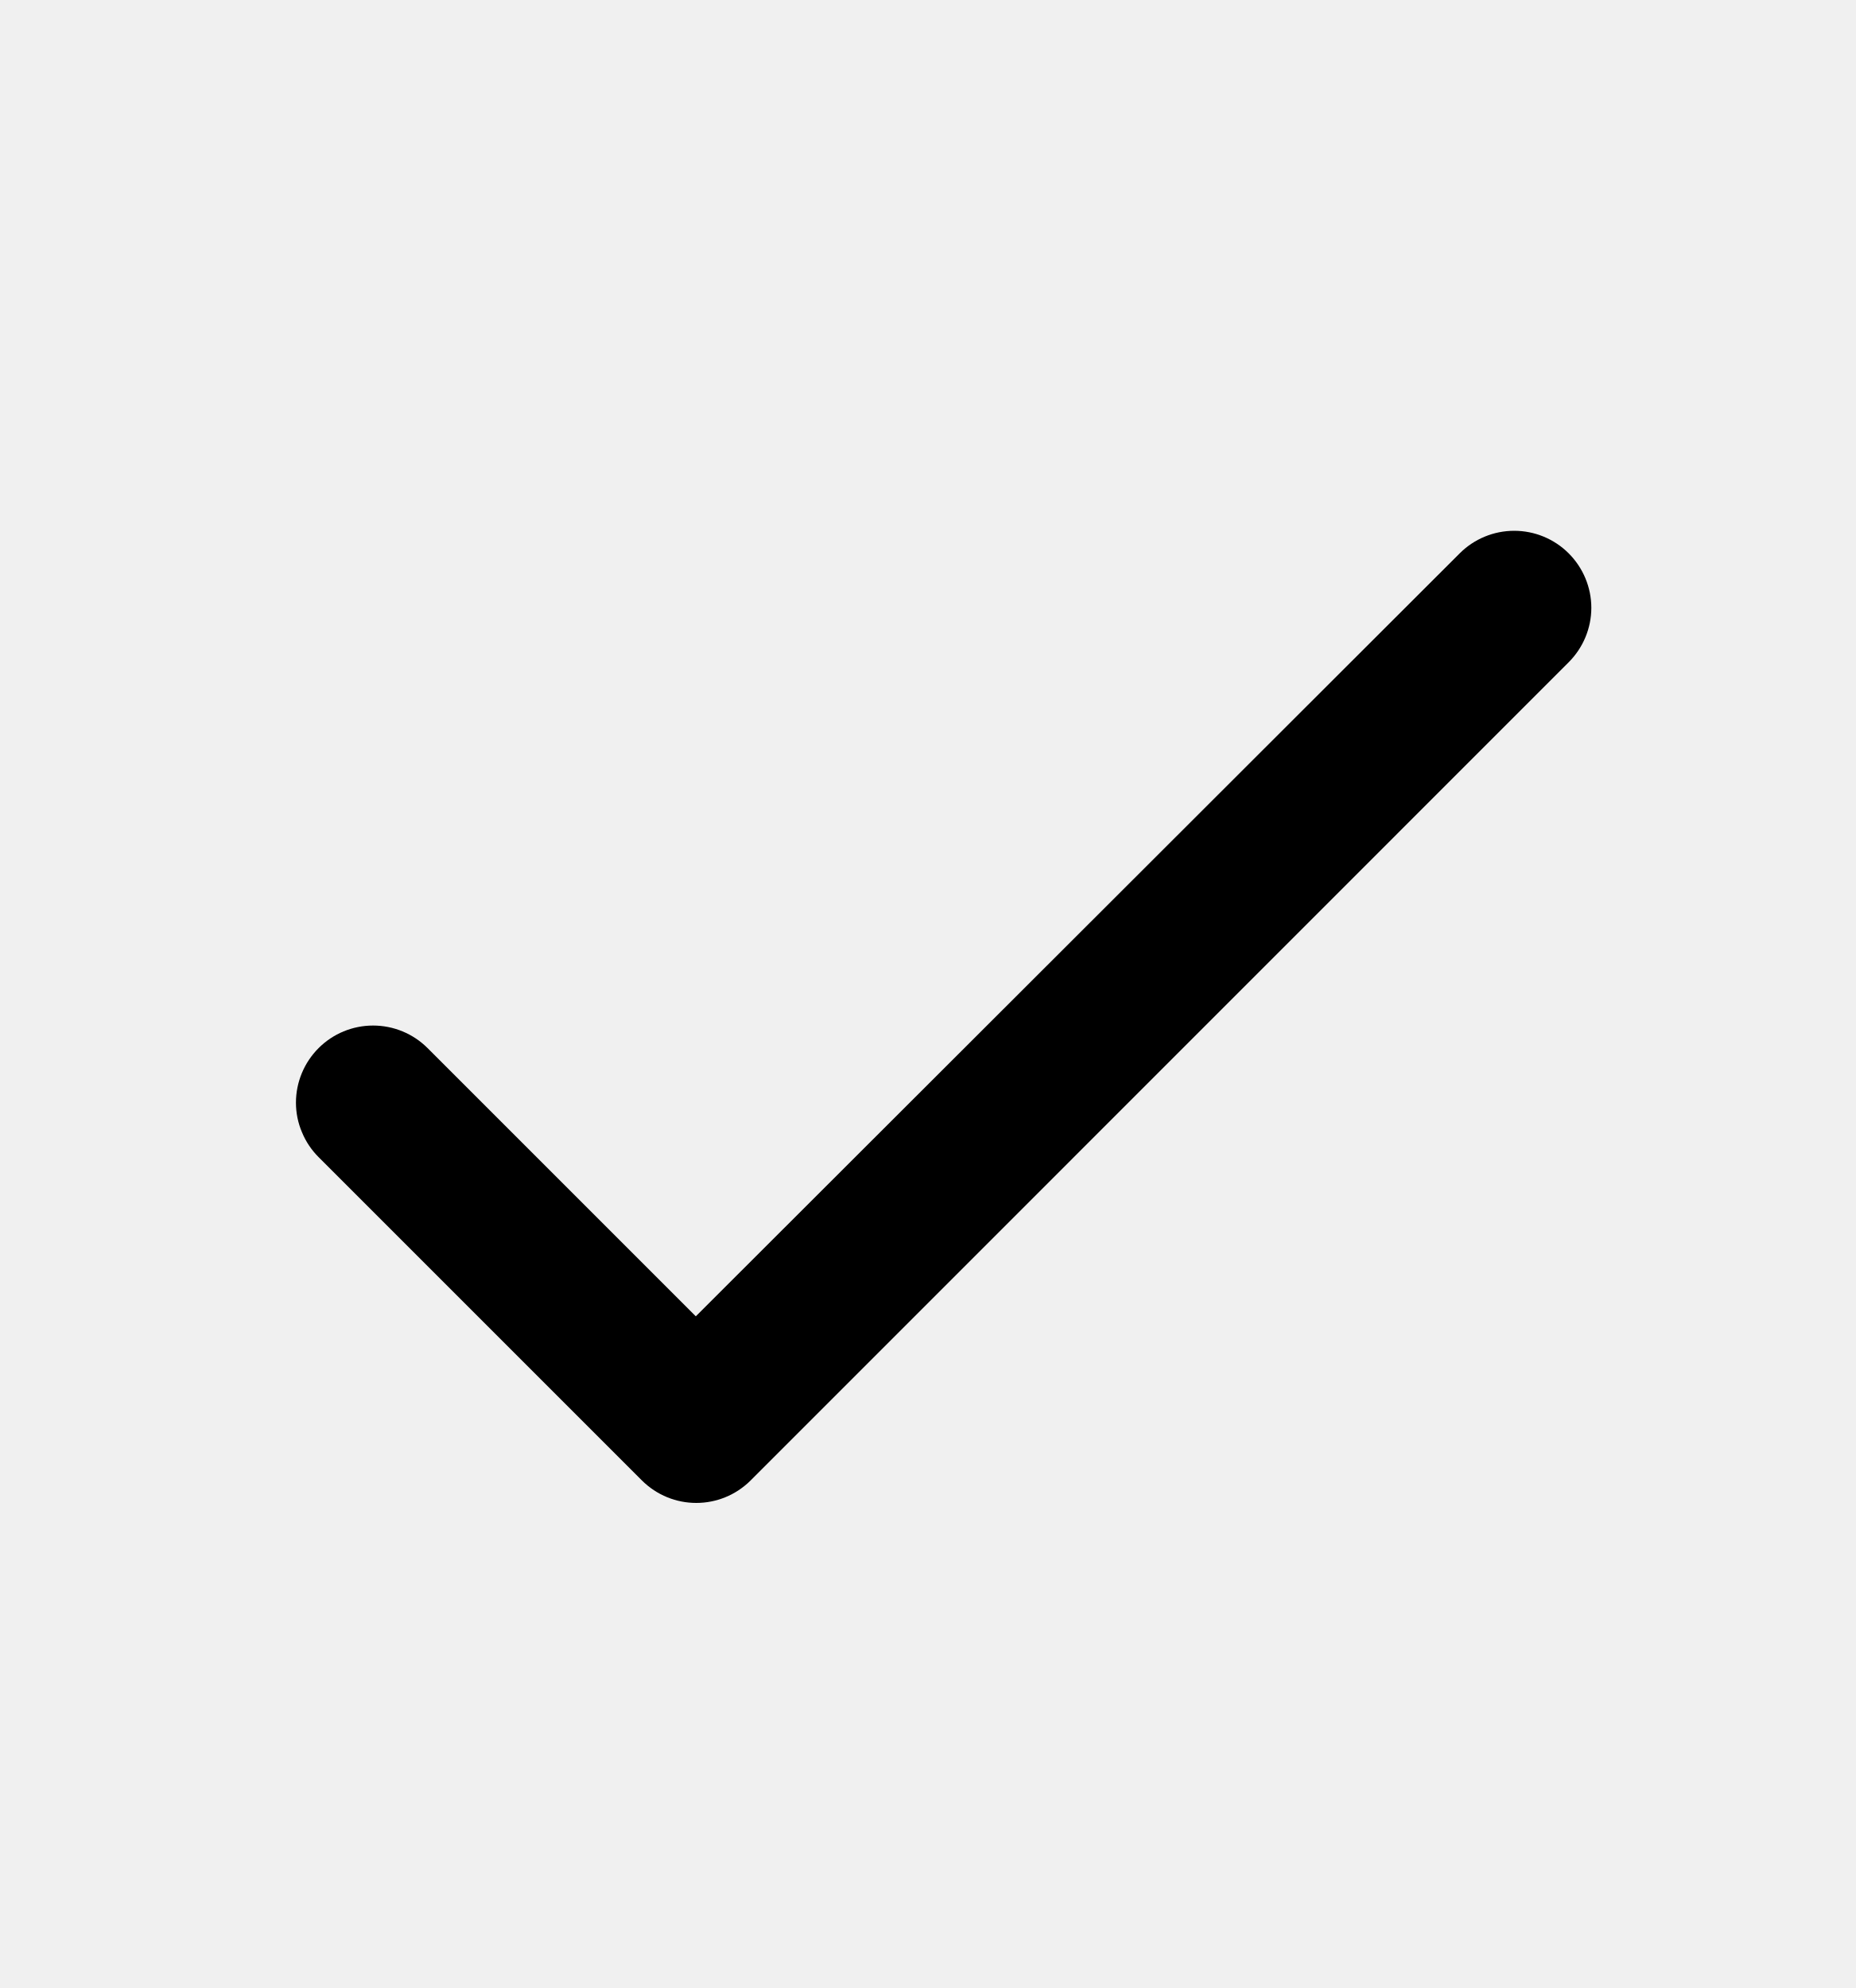
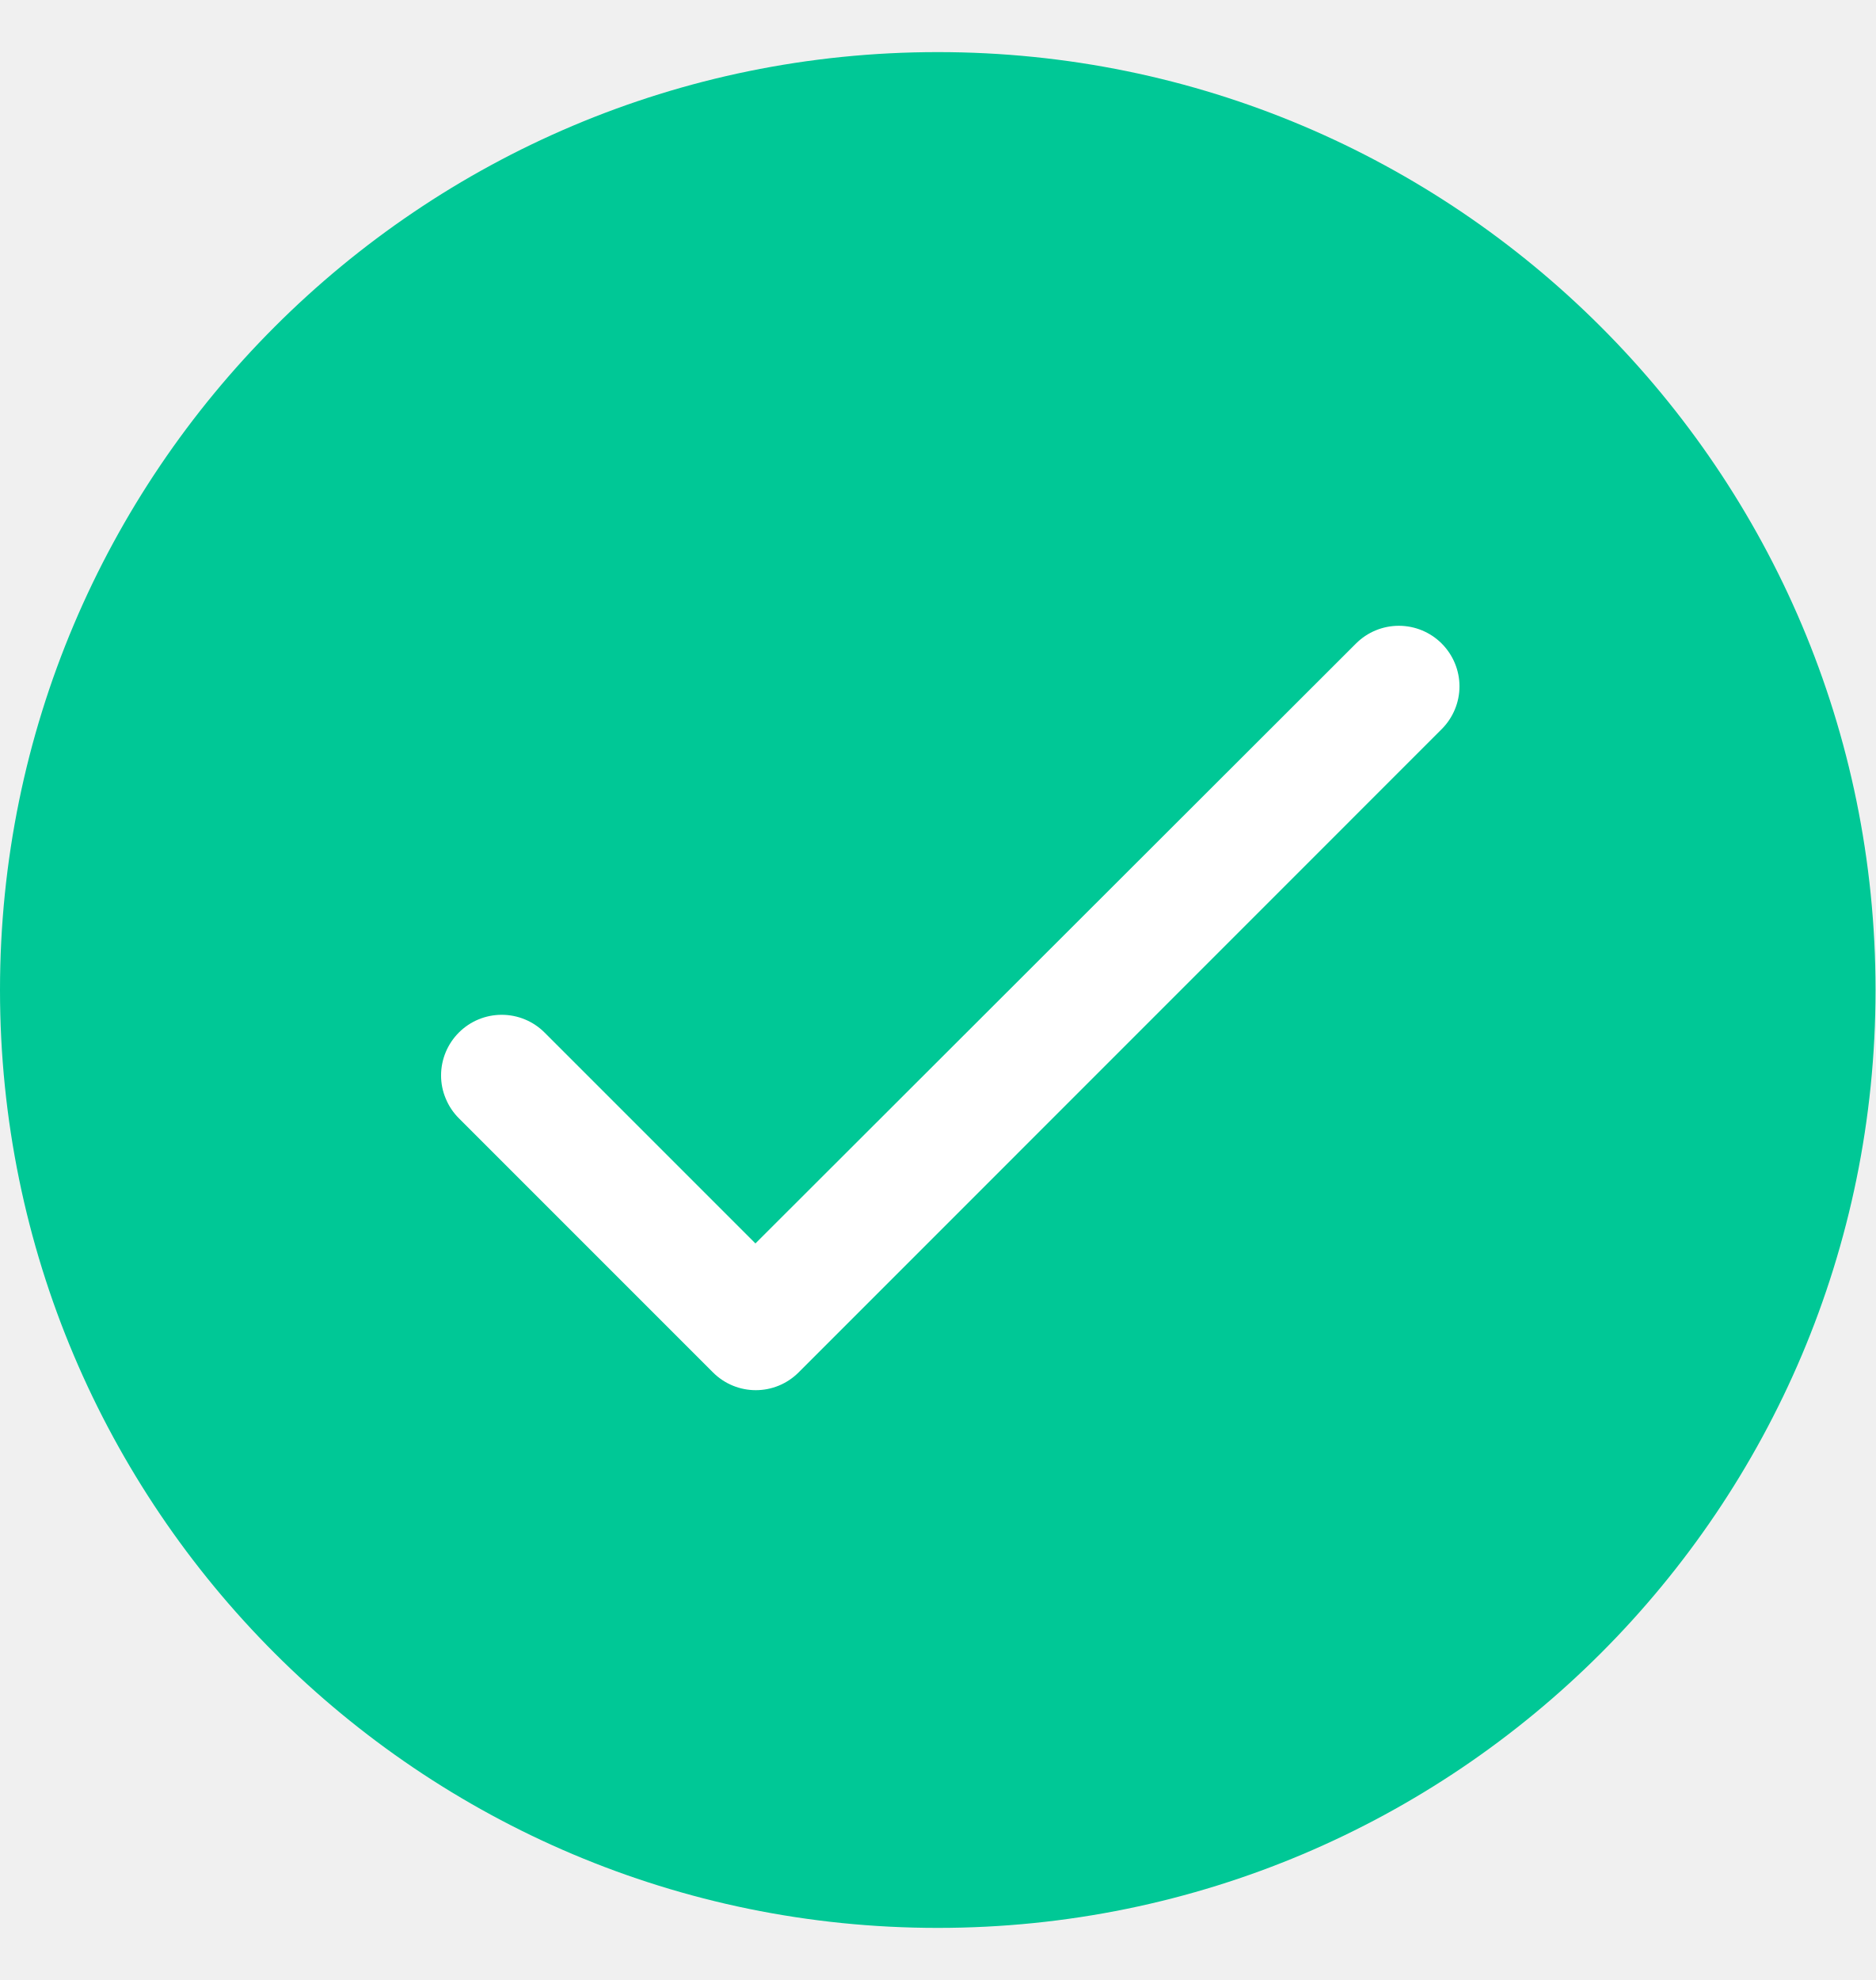
- <svg xmlns="http://www.w3.org/2000/svg" width="14" height="15" viewBox="0 0 14 15" fill="none">
-   <g id="ic:round-check">
-     <path id="Vector" d="M5.25 9.932L3.226 7.908C3.117 7.799 2.969 7.738 2.815 7.738C2.661 7.738 2.513 7.799 2.404 7.908C2.295 8.017 2.233 8.165 2.233 8.32C2.233 8.396 2.248 8.472 2.278 8.542C2.307 8.613 2.35 8.677 2.404 8.731L4.842 11.169C5.07 11.397 5.437 11.397 5.665 11.169L11.836 4.997C11.945 4.888 12.007 4.74 12.007 4.586C12.007 4.432 11.945 4.284 11.836 4.175C11.727 4.066 11.579 4.005 11.425 4.005C11.271 4.005 11.123 4.066 11.014 4.175L5.25 9.932Z" fill="black" />
-   </g>
+ <svg xmlns="http://www.w3.org/2000/svg" width="18" height="19" viewBox="0 0 18 19" fill="none">
+   <circle cx="9" cy="9.5" r="9" fill="#00C896" />
+   <path d="M7.25 11.932L5.226 9.908C5.117 9.799 4.969 9.738 4.815 9.738C4.661 9.738 4.513 9.799 4.404 9.908C4.295 10.017 4.233 10.165 4.233 10.32C4.233 10.396 4.248 10.472 4.278 10.542C4.307 10.613 4.35 10.677 4.404 10.731L6.842 13.169C7.07 13.397 7.437 13.397 7.665 13.169L13.836 6.997C13.945 6.888 14.007 6.74 14.007 6.586C14.007 6.432 13.945 6.284 13.836 6.175C13.727 6.066 13.579 6.005 13.425 6.005C13.271 6.005 13.123 6.066 13.014 6.175L7.25 11.932Z" fill="white" />
</svg>
